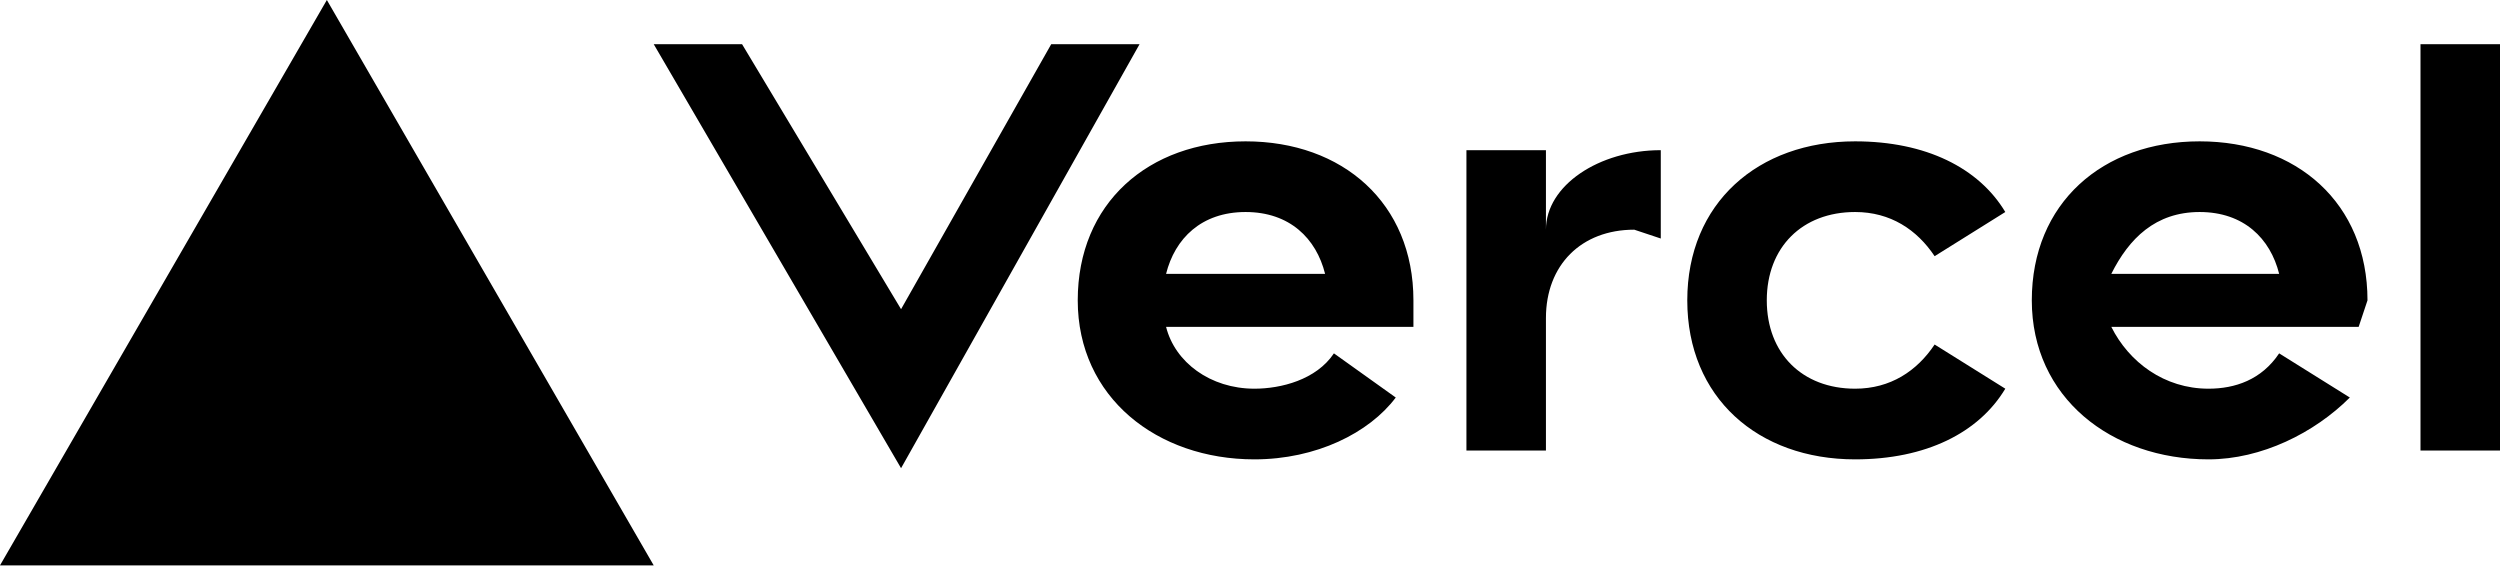
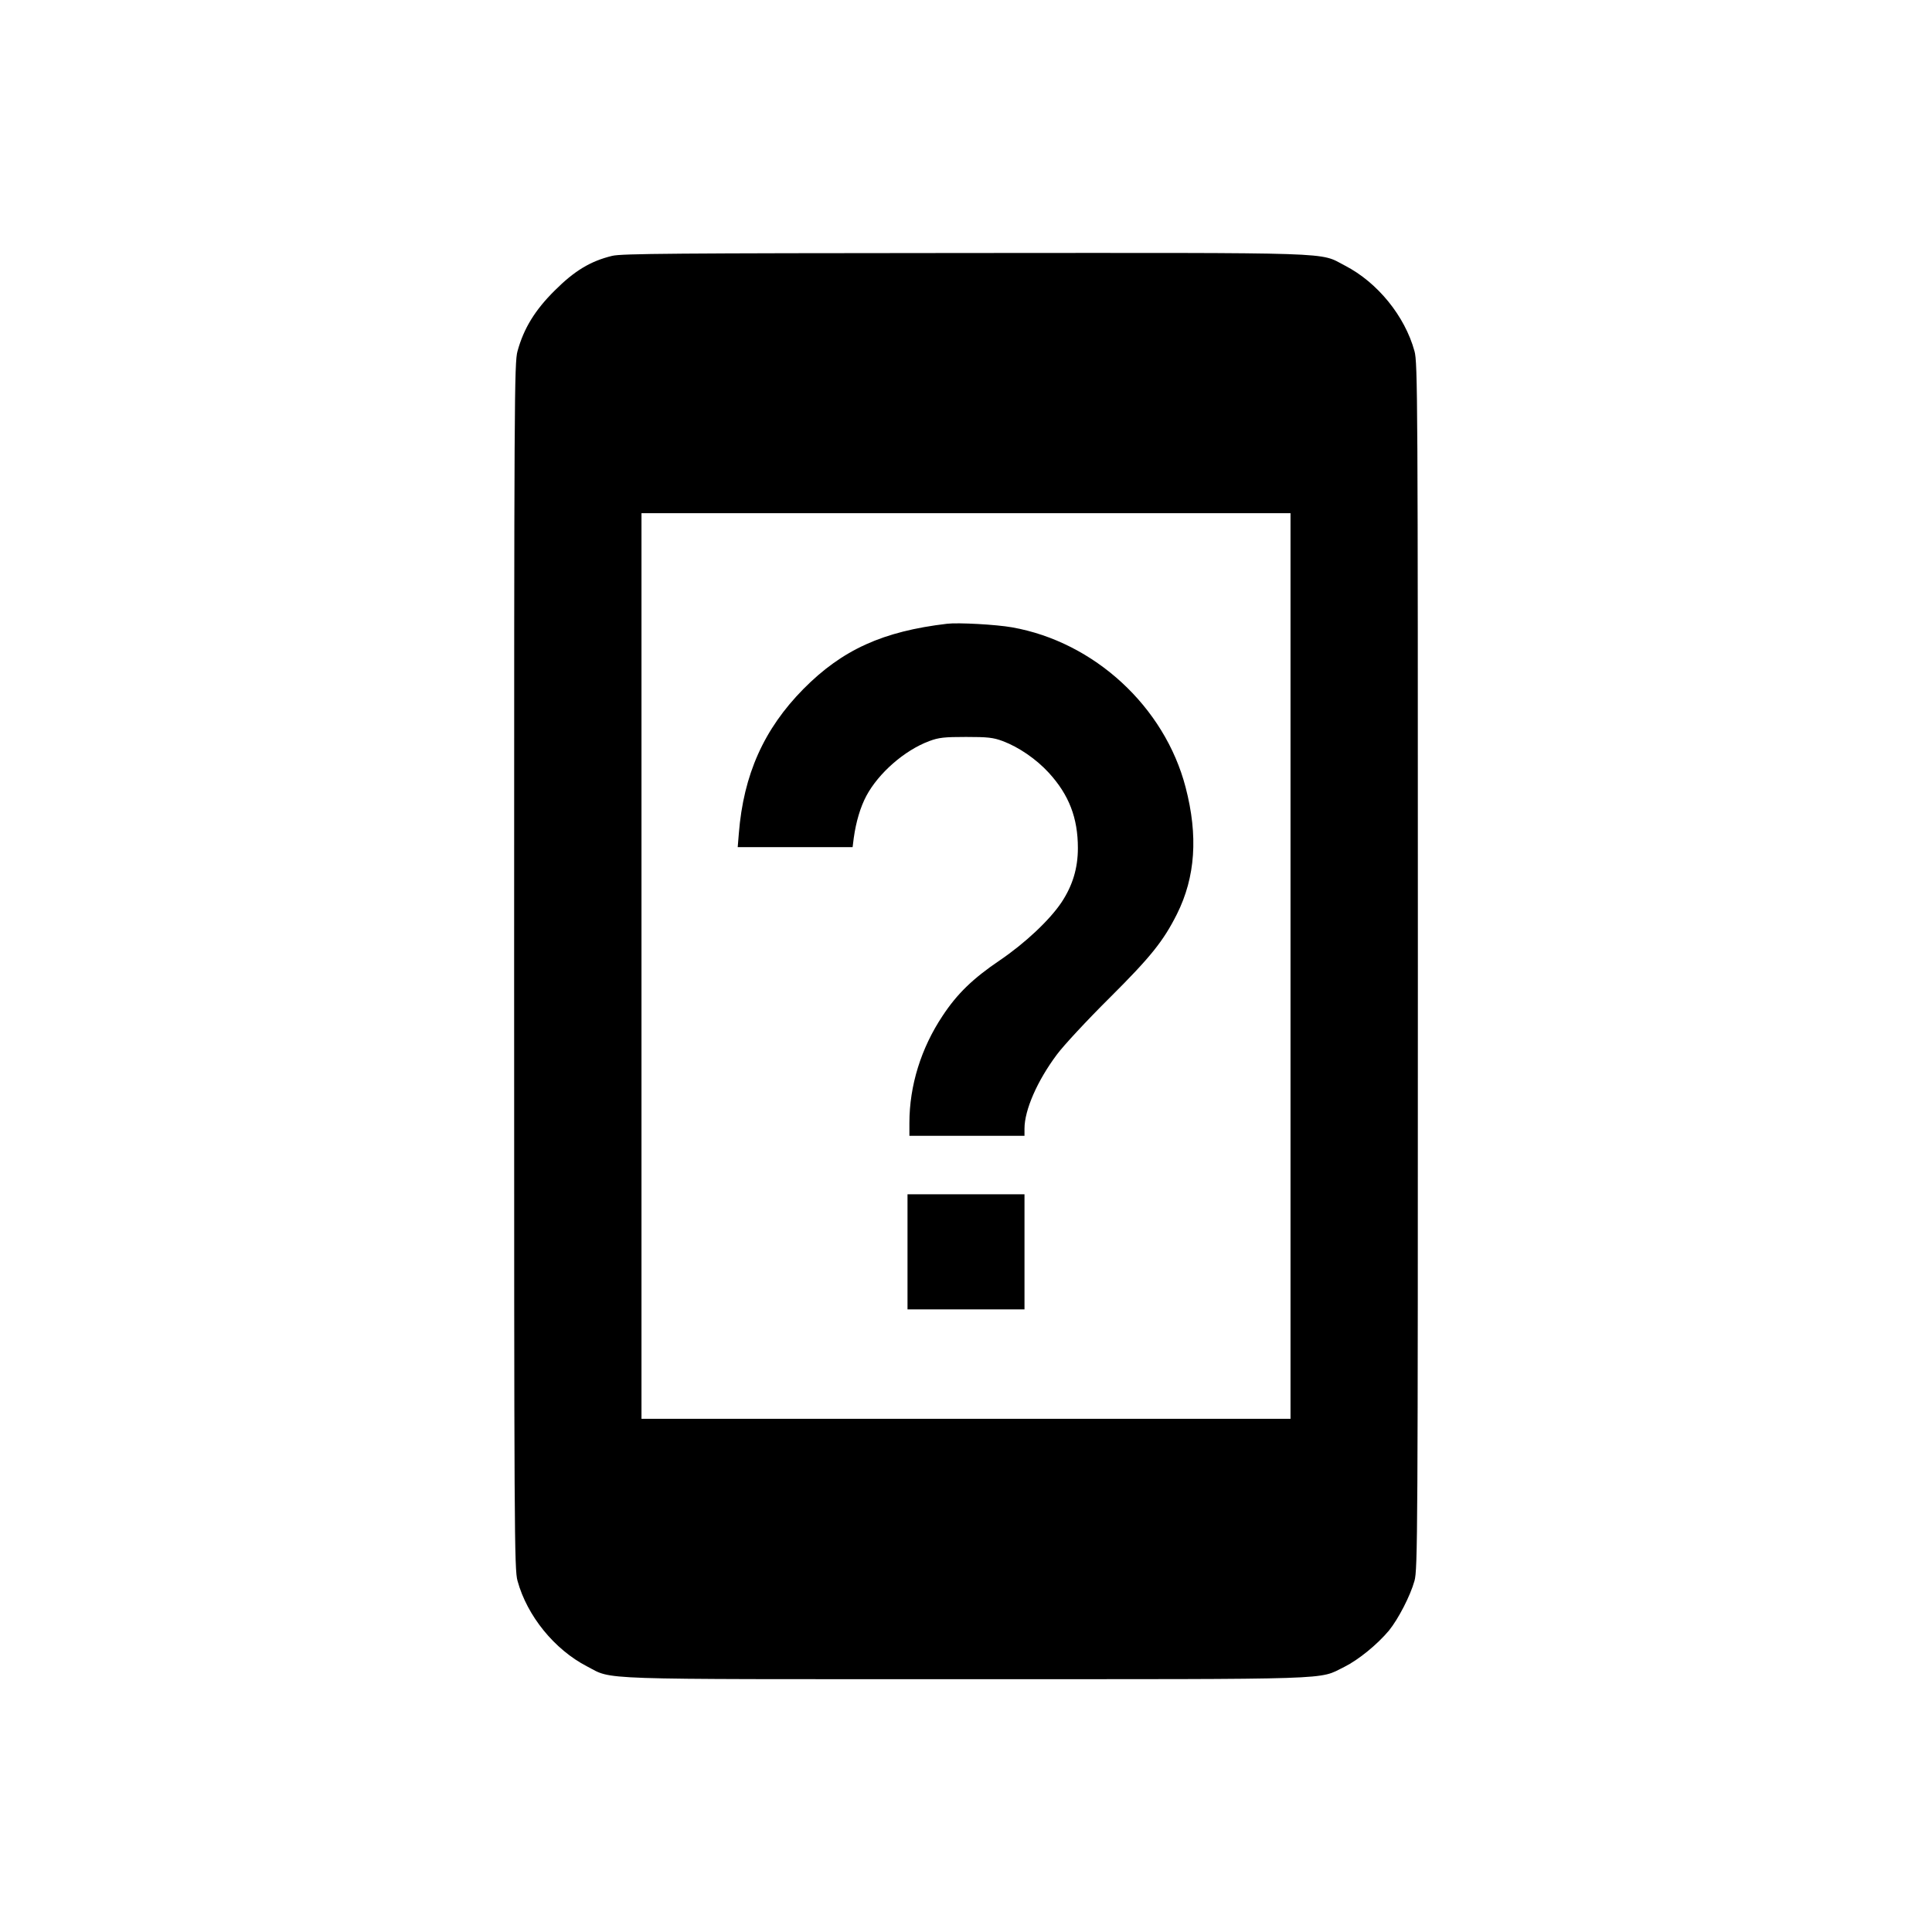
- <svg xmlns="http://www.w3.org/2000/svg" fill="none" viewBox="0 0 283 64">
-   <path fill="black" d="M141 16c-11 0-19 7-19 18s9 18 20 18c7 0 13-3 16-7l-7-5c-2 3-6 4-9 4-5 0-9-3-10-7h28v-3c0-11-8-18-19-18zm-9 15c1-4 4-7 9-7s8 3 9 7h-18zm117-15c-11 0-19 7-19 18s9 18 20 18c6 0 12-3 16-7l-8-5c-2 3-5 4-8 4-5 0-9-3-11-7h28l1-3c0-11-8-18-19-18zm-10 15c2-4 5-7 10-7s8 3 9 7h-19zm-39 3c0 6 4 10 10 10 4 0 7-2 9-5l8 5c-3 5-9 8-17 8-11 0-19-7-19-18s8-18 19-18c8 0 14 3 17 8l-8 5c-2-3-5-5-9-5-6 0-10 4-10 10zm83-29v46h-9V5h9zM37 0l37 64H0L37 0zm92 5-27 48L74 5h10l18 30 17-30h10zm59 12v10l-3-1c-6 0-10 4-10 10v15h-9V17h9v9c0-5 6-9 13-9z" />
+ <svg xmlns="http://www.w3.org/2000/svg" version="1.0" width="1024pt" height="1024pt" viewBox="0 0 1024 1024" preserveAspectRatio="xMidYMid meet">
+   <g transform="translate(0,1024) scale(0.1,-0.1)" fill="#000000" stroke="none">
+     <path d="M3245 8884 c-116 -28 -201 -80 -305 -184 -105 -104 -164 -201 -197 -321 -17 -60 -18 -241 -18 -3259 0 -3018 1 -3199 18 -3259 51 -186 196 -364 368 -453 141 -73 6 -68 2011 -68 1995 0 1862 -4 2003 65 76 38 175 119 237 193 50 62 113 184 135 263 17 60 18 241 18 3259 0 3018 -1 3199 -18 3259 -51 186 -196 364 -368 453 -141 73 -5 68 -2016 67 -1542 -1 -1817 -3 -1868 -15z m3595 -3764 l0 -2400 -1720 0 -1720 0 0 2400 0 2400 1720 0 1720 0 0 -2400z" />
+     <path d="M5020 6934 c-340 -40 -555 -137 -762 -346 -209 -212 -317 -453 -342 -765 l-6 -73 304 0 305 0 6 48 c12 86 35 164 67 224 65 121 202 241 333 290 51 19 80 22 195 22 115 0 144 -3 195 -22 85 -32 177 -95 244 -168 107 -117 154 -239 154 -399 0 -107 -28 -199 -87 -288 -63 -94 -193 -216 -327 -307 -142 -96 -226 -177 -303 -294 -114 -171 -176 -370 -176 -568 l0 -68 305 0 305 0 0 38 c0 99 68 254 172 393 34 46 159 181 278 299 220 219 286 302 358 445 98 196 113 415 46 672 -111 427 -484 771 -920 848 -85 15 -285 26 -344 19z" />
+     <path d="M4810 3605 l0 -305 310 0 310 0 0 305 0 305 -310 0 -310 0 0 -305z" />
+   </g>
</svg>
